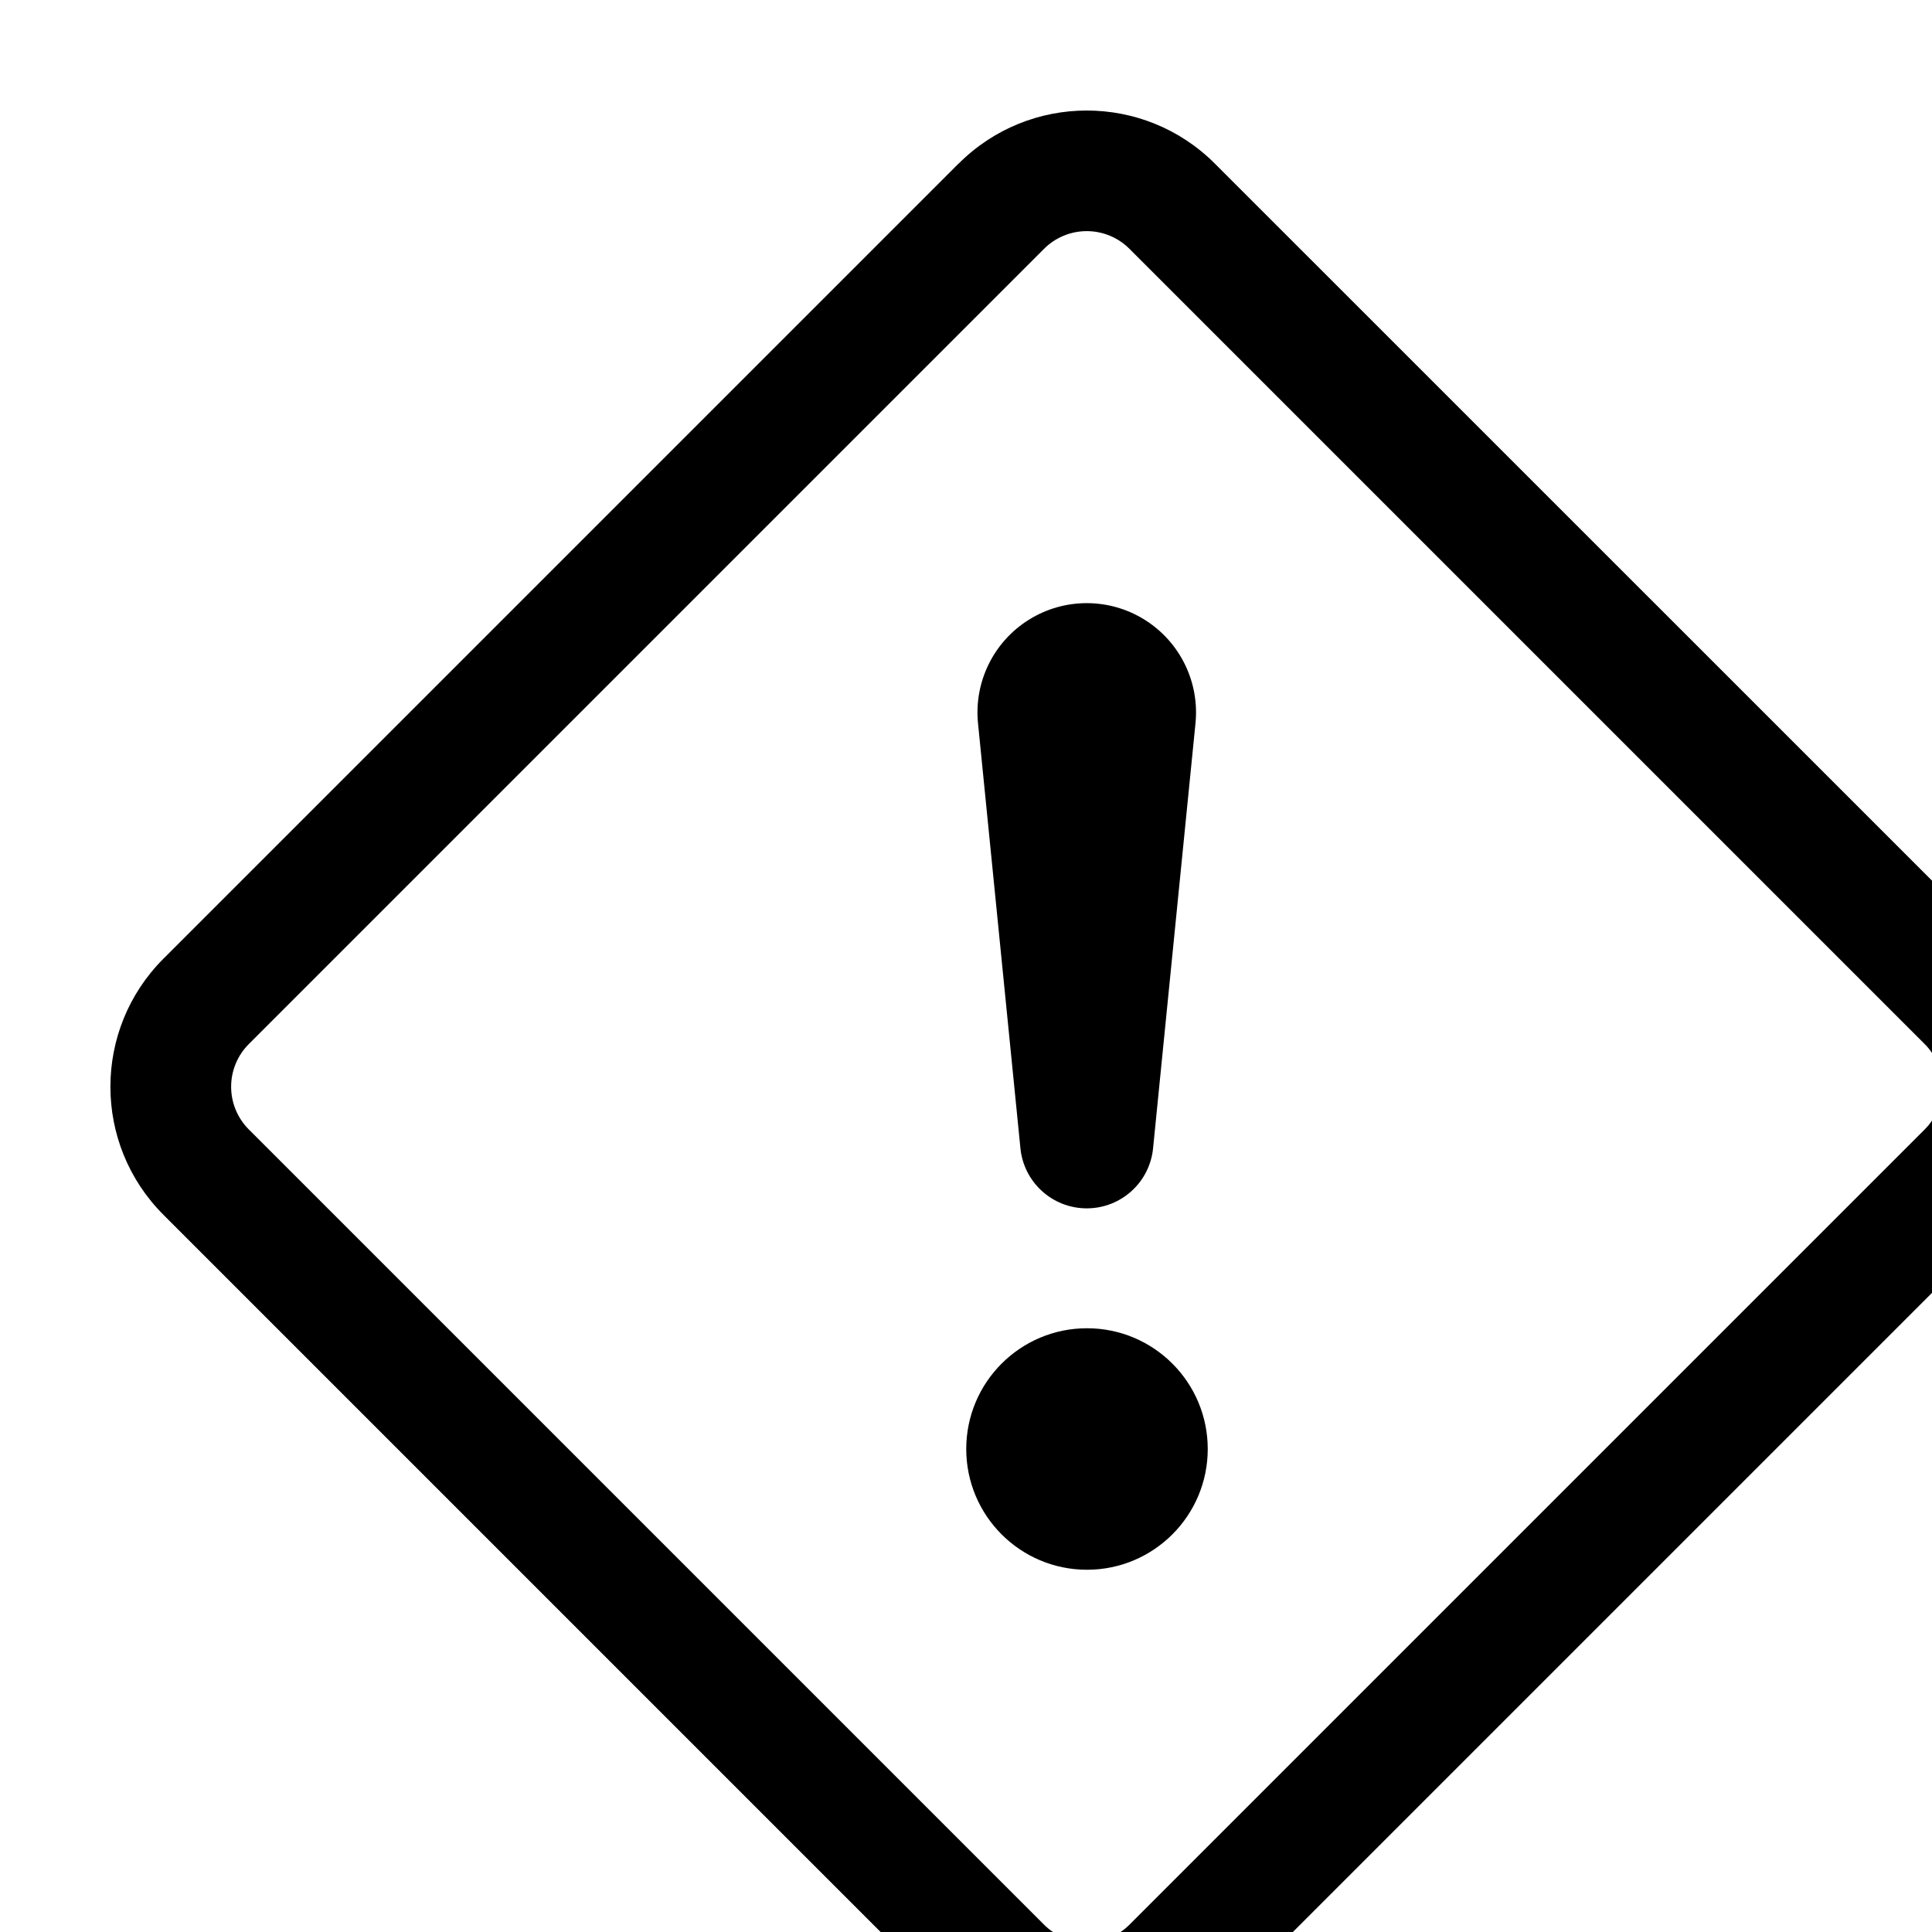
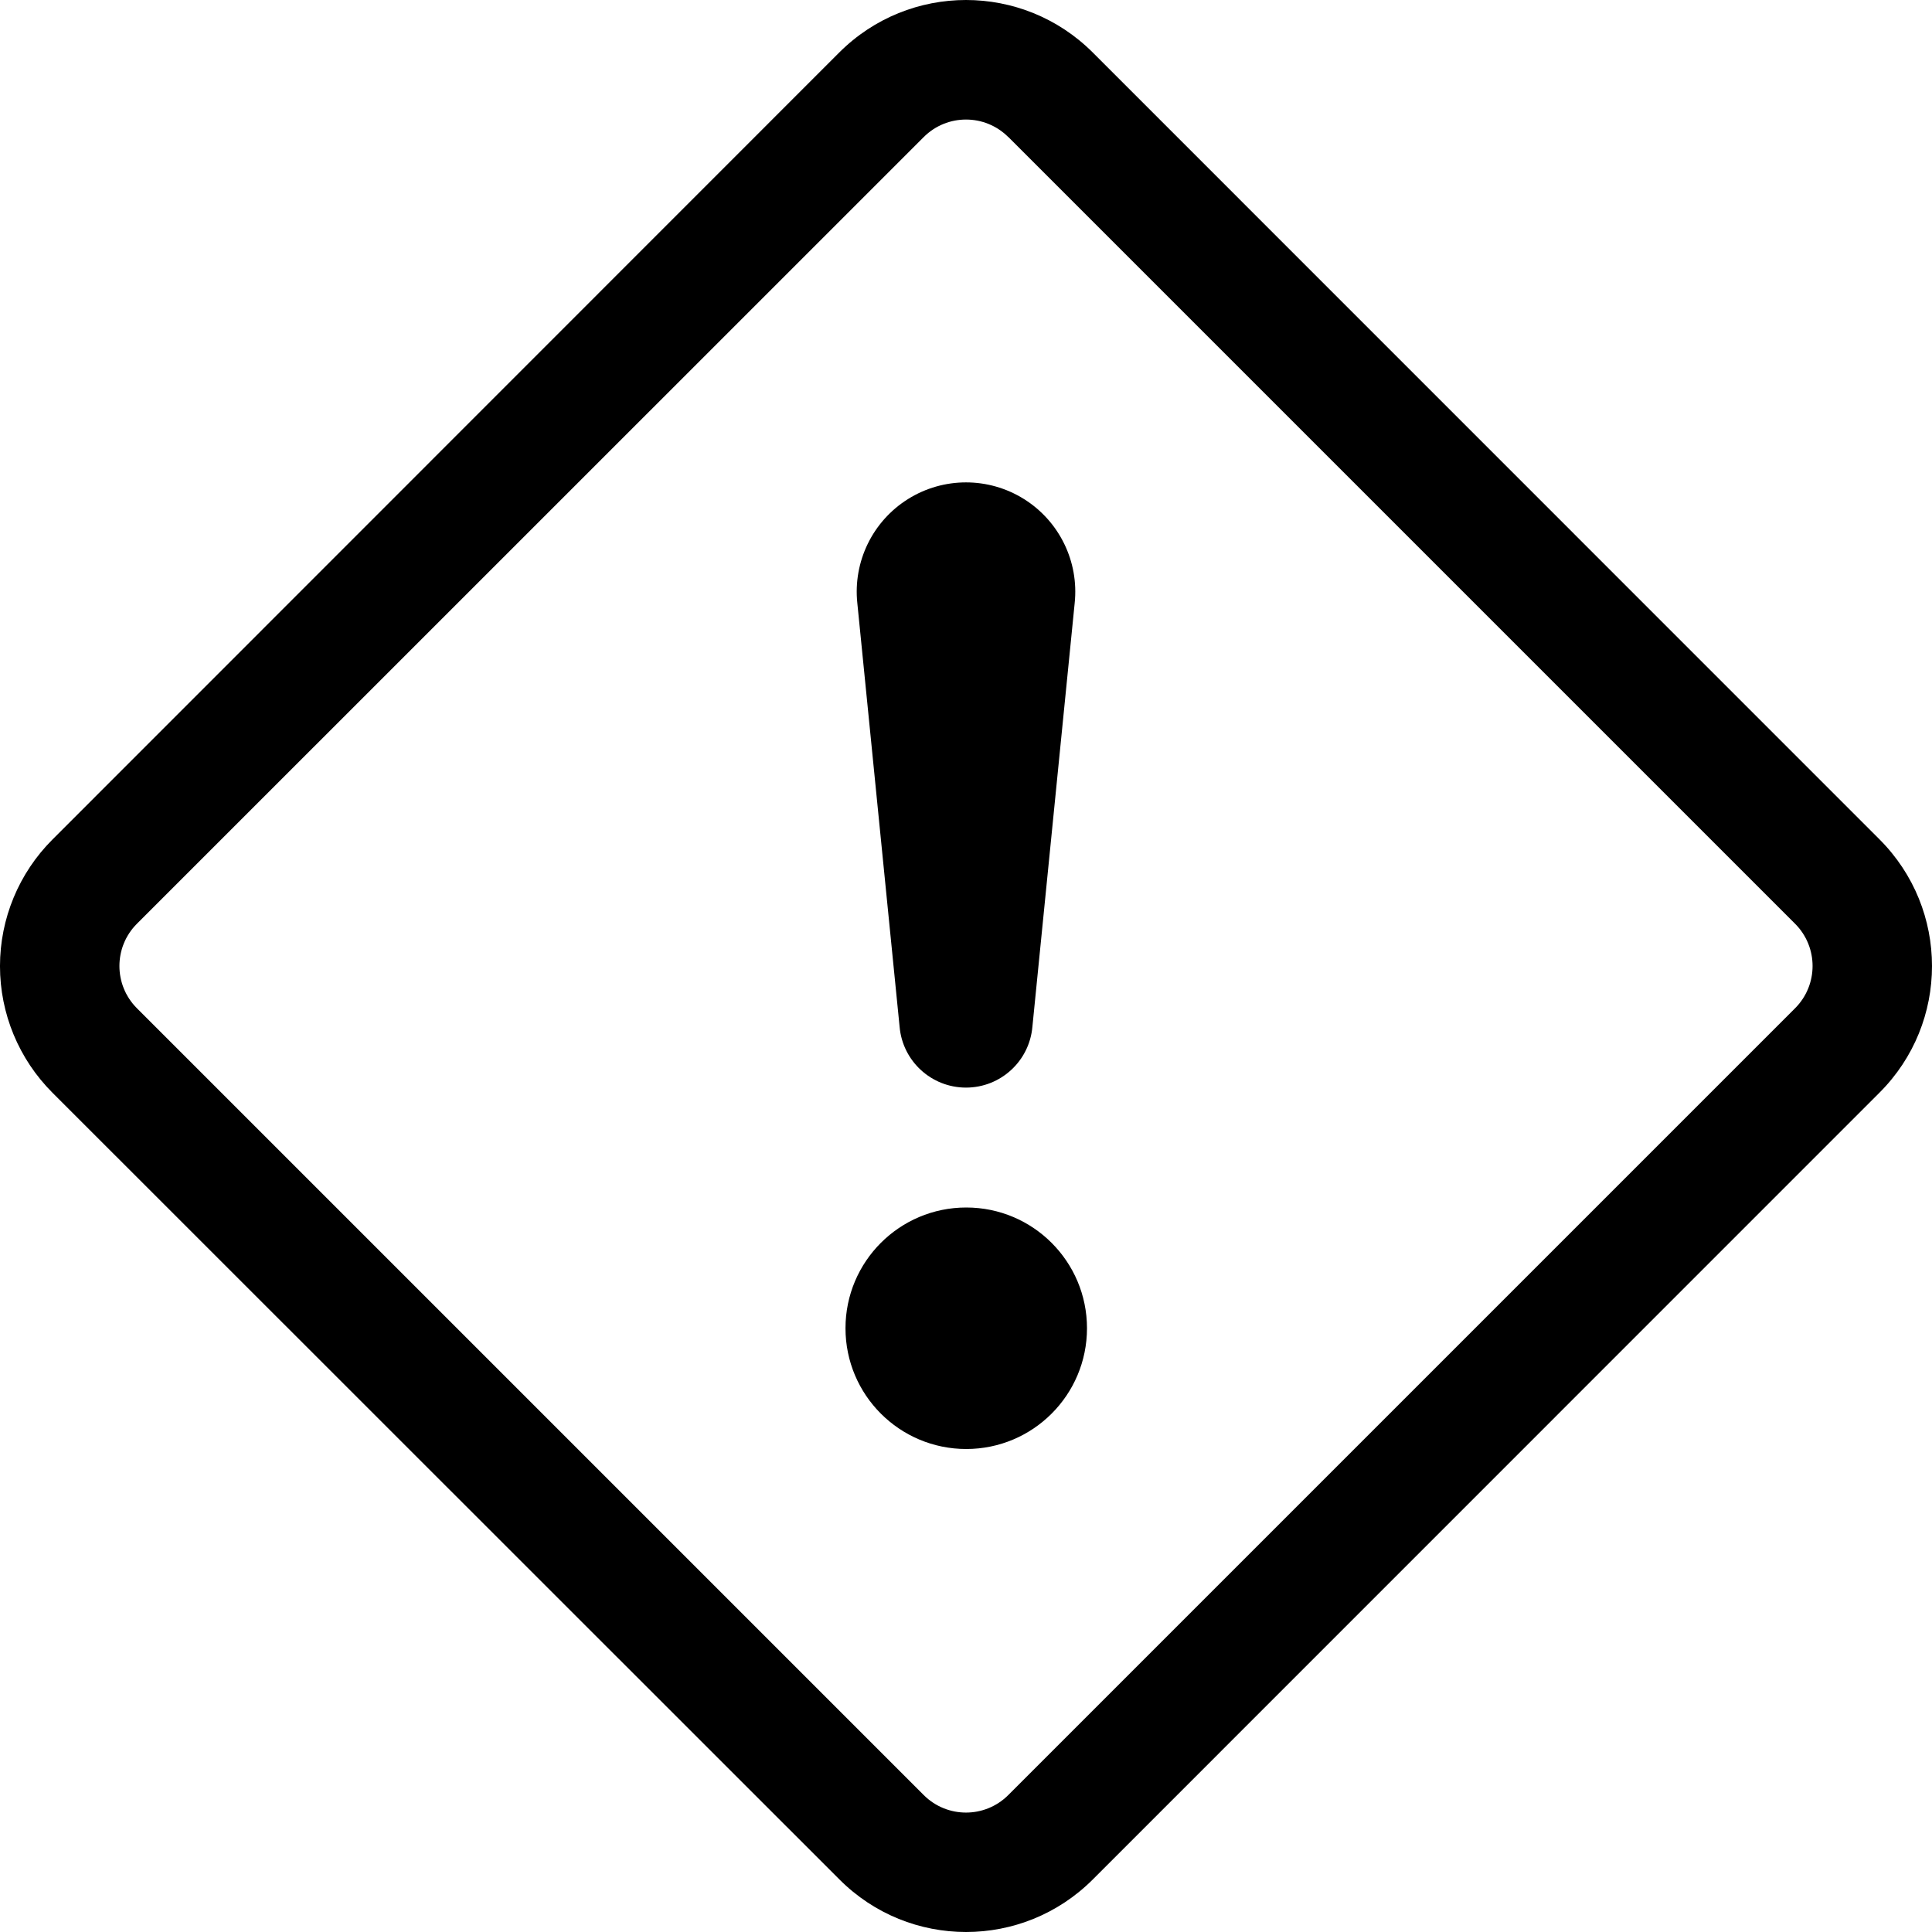
<svg xmlns="http://www.w3.org/2000/svg" class="bi bi-exclamation-diamond" width="1em" height="1em" viewBox="0 0 16 16" fill="currentColor">
-   <path fill-rule="evenodd" d="M7.94 1.354a1.5 1.5 0 012.12 0l6.586 6.585a1.5 1.5 0 010 2.122l-6.585 6.585a1.5 1.5 0 01-2.122 0l-6.585-6.585a1.5 1.5 0 010-2.122l6.585-6.585zm1.414.707a.5.5 0 00-.708 0L2.061 8.646a.5.5 0 000 .708l6.585 6.585a.5.5 0 00.708 0l6.585-6.585a.5.5 0 000-.708L9.354 2.061z" clip-rule="evenodd" />
-   <path d="M8.002 12a1 1 0 112 0 1 1 0 01-2 0zM8.1 5.995a.905.905 0 111.8 0l-.35 3.507a.552.552 0 01-1.1 0L8.1 5.995z" />
+   <path fill-rule="evenodd" d="M6.95.435c.58-.58 1.52-.58 2.1 0l6.515 6.516c.58.58.58 1.519 0 2.098L9.05 15.565c-.58.58-1.519.58-2.098 0L.435 9.05a1.482 1.482 0 010-2.098L6.95.435zm1.4.7a.495.495 0 00-.7 0L1.134 7.65a.495.495 0 000 .7l6.516 6.516a.495.495 0 00.7 0l6.516-6.516a.495.495 0 000-.7L8.35 1.134z" clip-rule="evenodd" />
+   <path d="M7.002 11a1 1 0 112 0 1 1 0 01-2 0zM7.1 4.995a.905.905 0 111.8 0l-.35 3.507a.552.552 0 01-1.1 0L7.1 4.995z" />
</svg>
